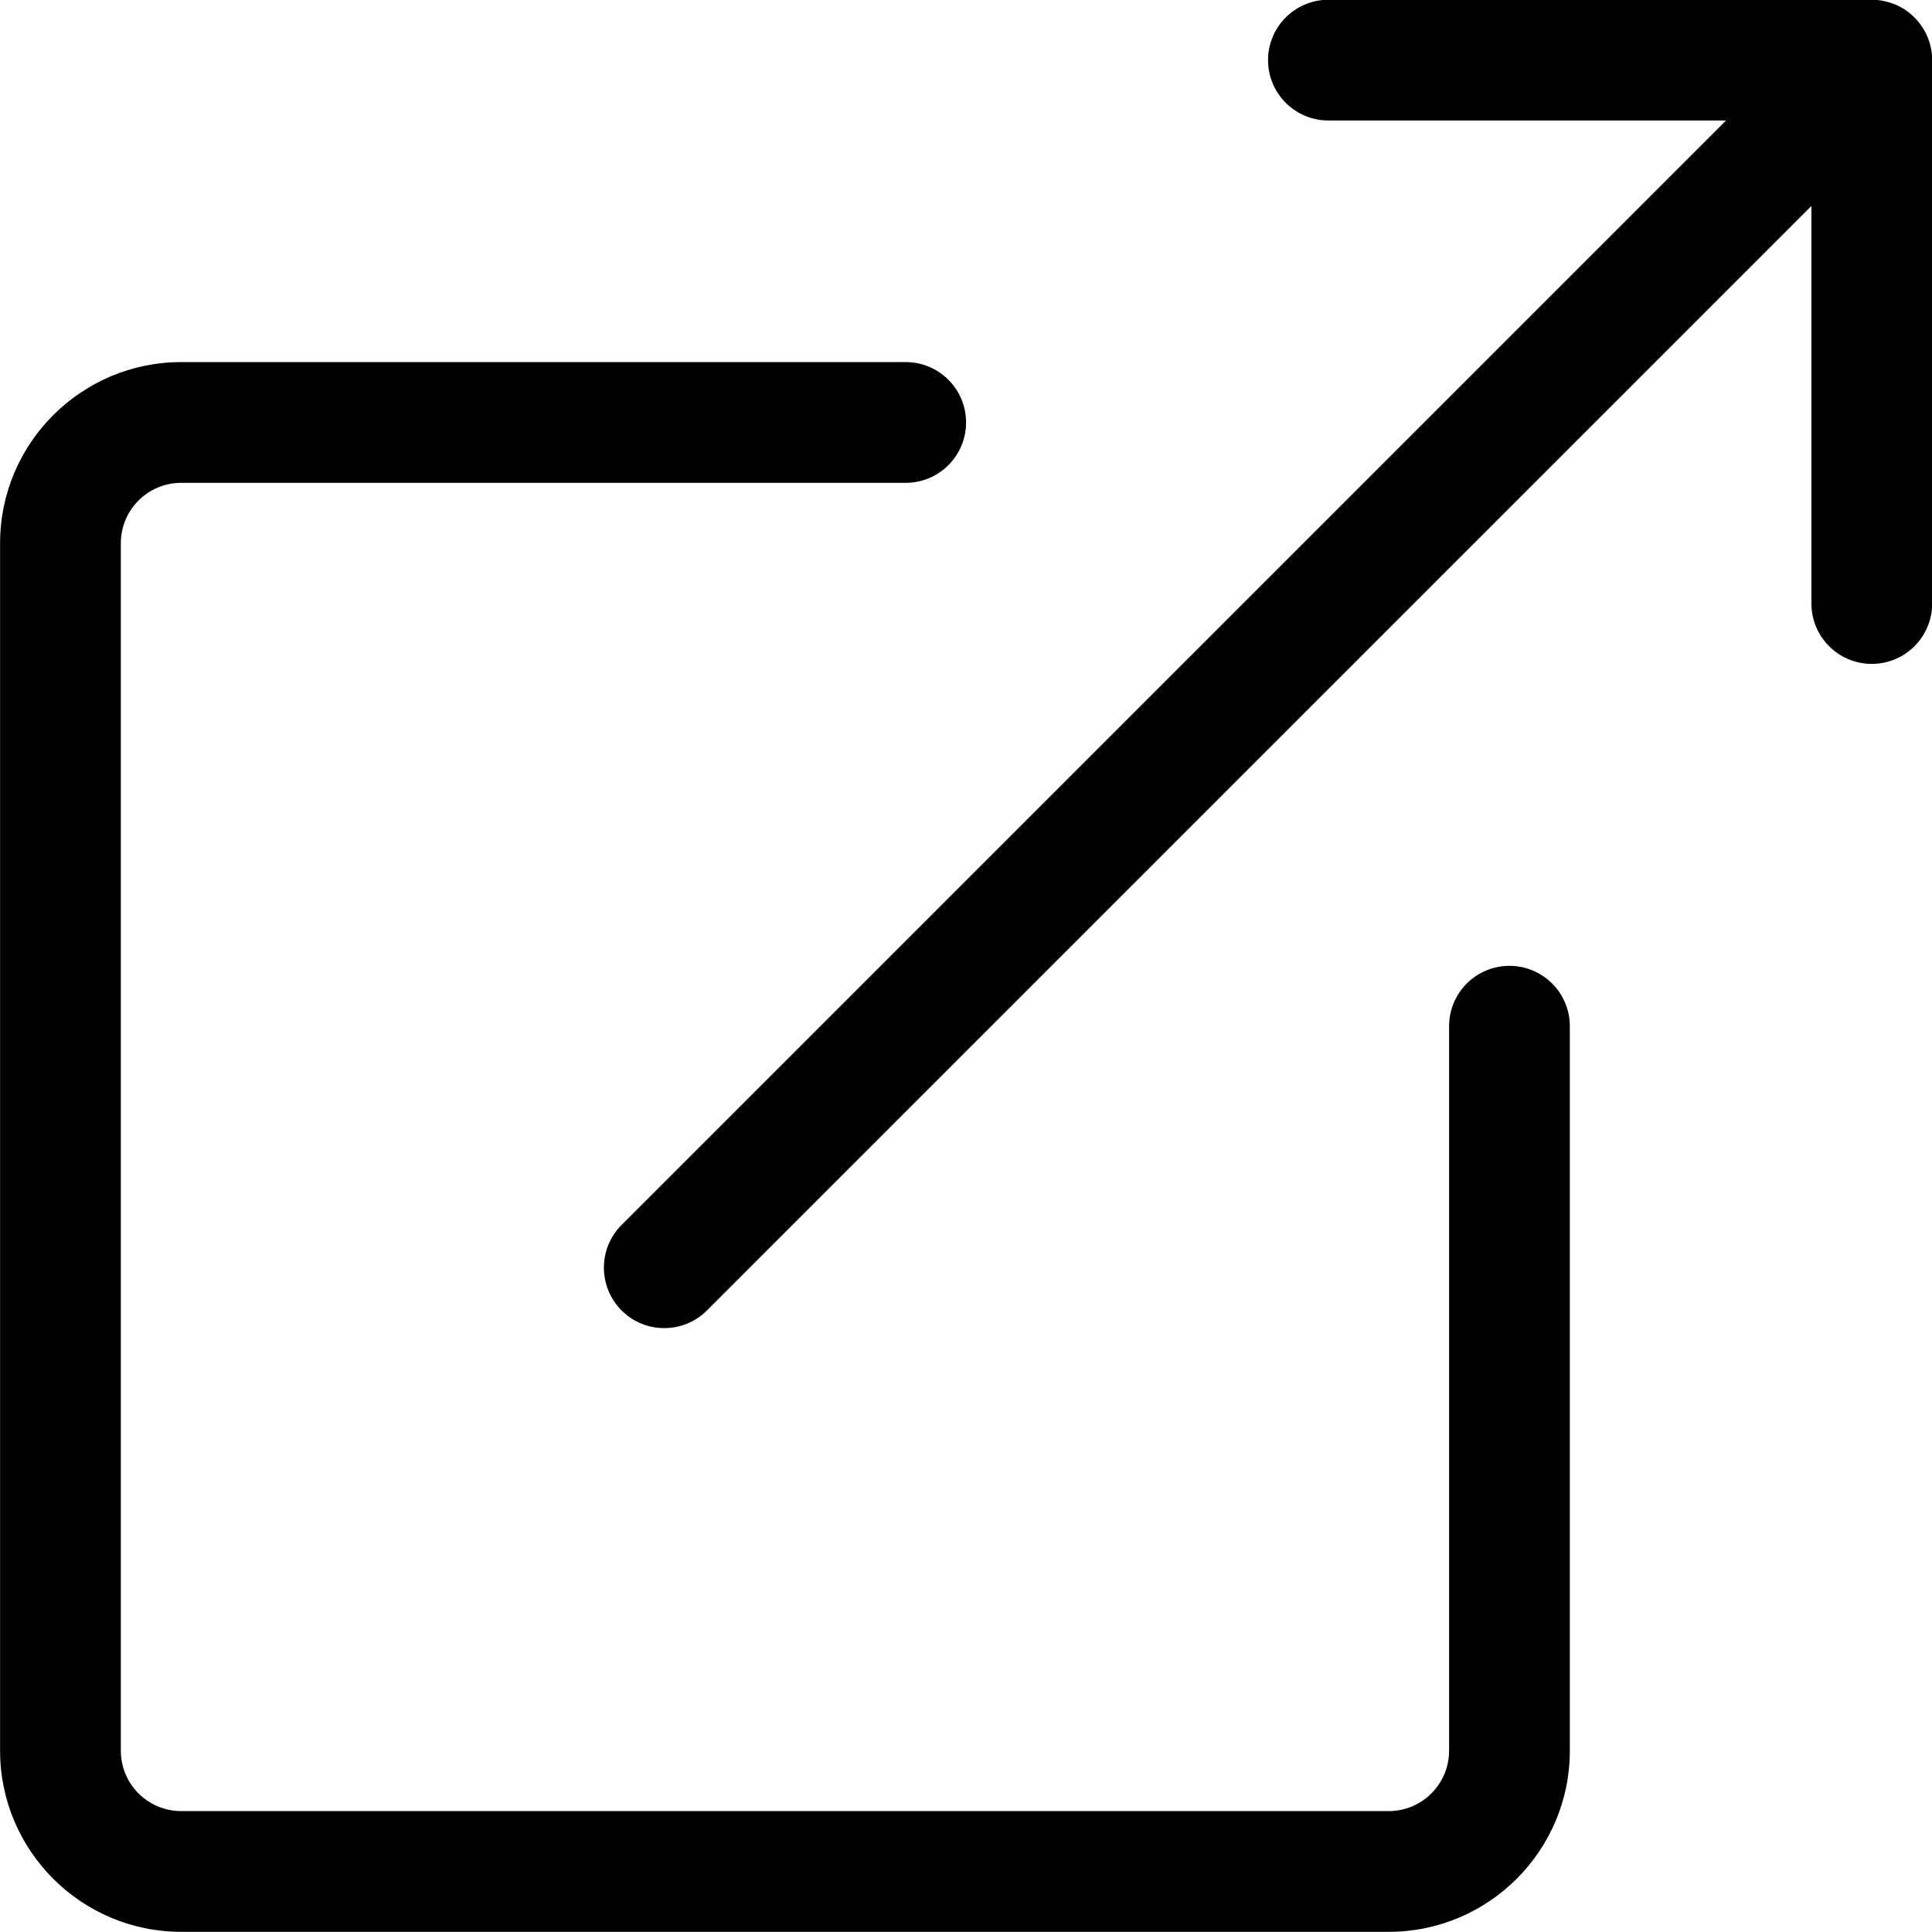
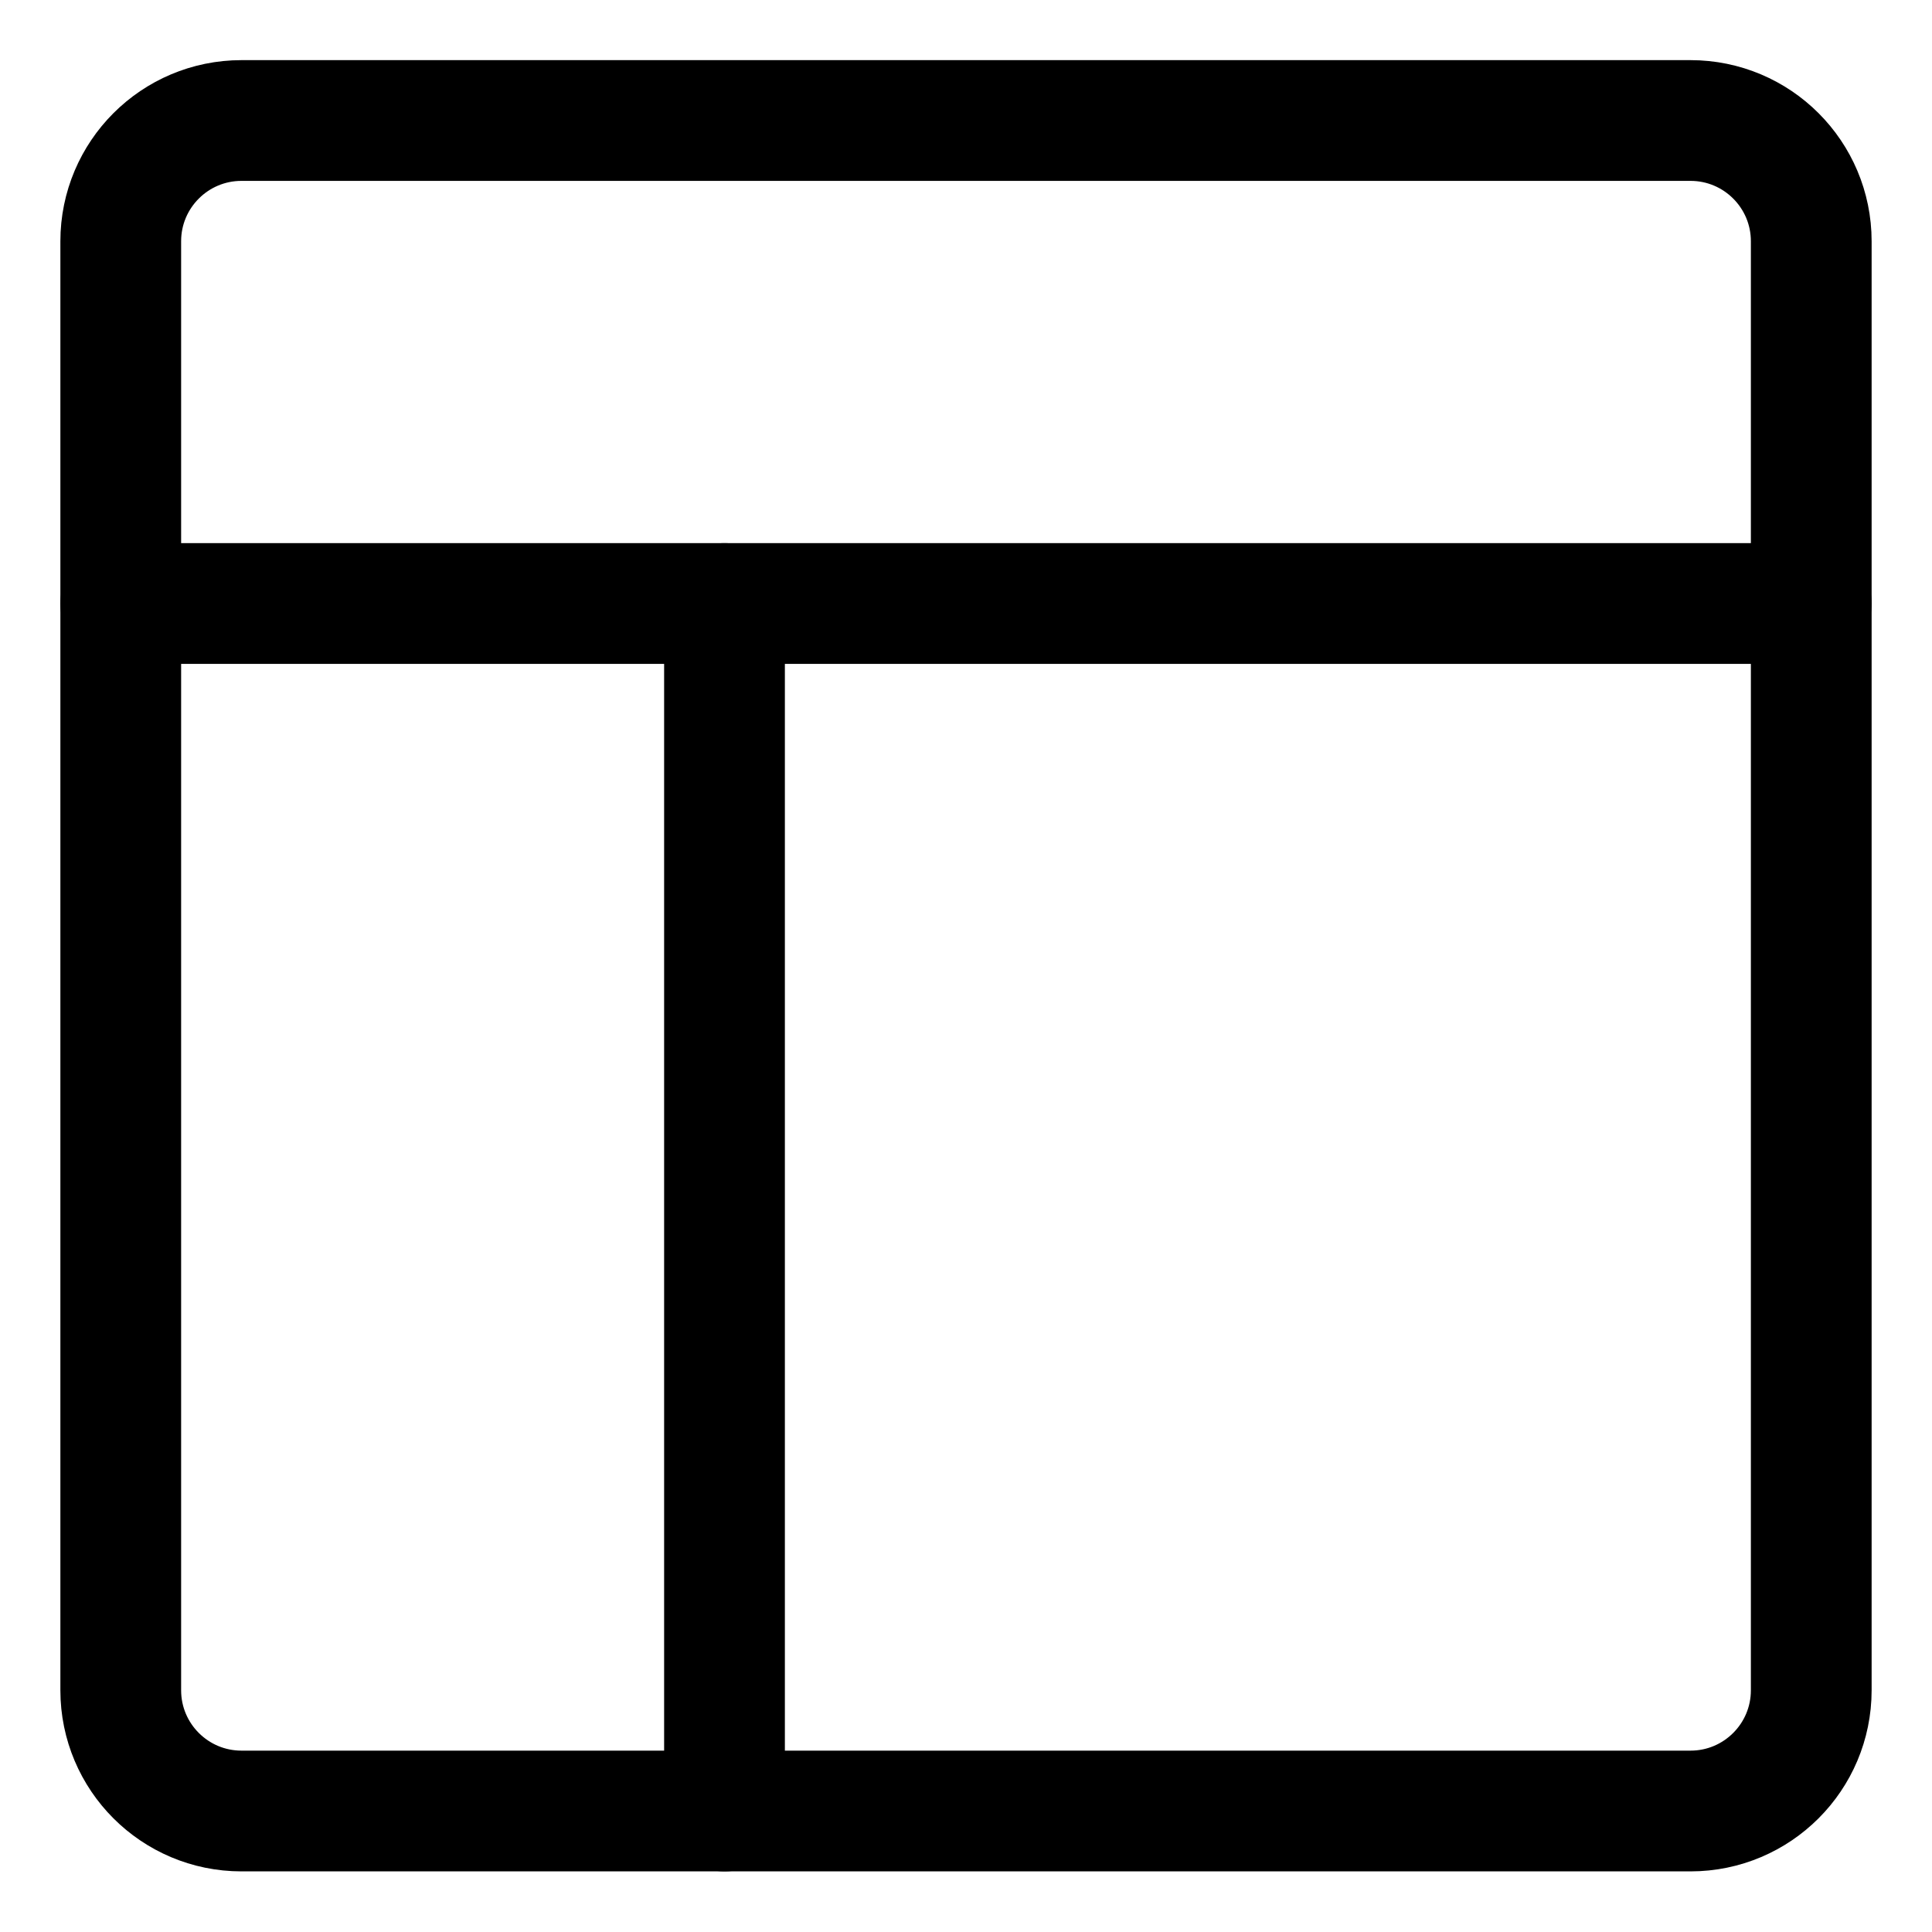
<svg xmlns="http://www.w3.org/2000/svg" viewBox="0 0 24 24">
-   <path d="M8.251 16.498c-.2 0-.389-.078-.53-.22-.292-.292-.292-.768 0-1.061l13.72-13.72h-4.939c-.414 0-.75-.336-.75-.75s.336-.75.75-.75h6.75c.089 0 .176.016.261.048l.032.012c.176.072.324.221.4.404l.01.026c.031.081.047.17.047.26v6.75c0 .414-.336.75-.75.75s-.75-.336-.75-.75V2.559l-13.72 13.72c-.142.141-.331.219-.531.219z" />
-   <path d="M2.251 23.998c-1.241 0-2.25-1.009-2.25-2.25v-15c0-1.241 1.009-2.25 2.25-2.25h9c.414 0 .75.336.75.75s-.336.75-.75.75h-9c-.414 0-.75.336-.75.75v15c0 .414.336.75.75.75h15c.414 0 .75-.336.75-.75v-9c0-.414.336-.75.75-.75s.75.336.75.75v9c0 1.241-1.009 2.25-2.25 2.25h-15z" />
+   <defs>
+     <style>.a{fill:none;stroke:currentColor;stroke-linecap:round;stroke-linejoin:round;stroke-width:1.5px;}</style>
+   </defs>
+   <rect class="a" x="1.5" y="1.497" width="21" height="21" rx="1.5" ry="1.5" />
+   <line class="a" x1="1.5" y1="7.497" x2="22.5" y2="7.497" />
+   <line class="a" x1="9" y1="22.497" x2="9" y2="7.497" />
</svg>
